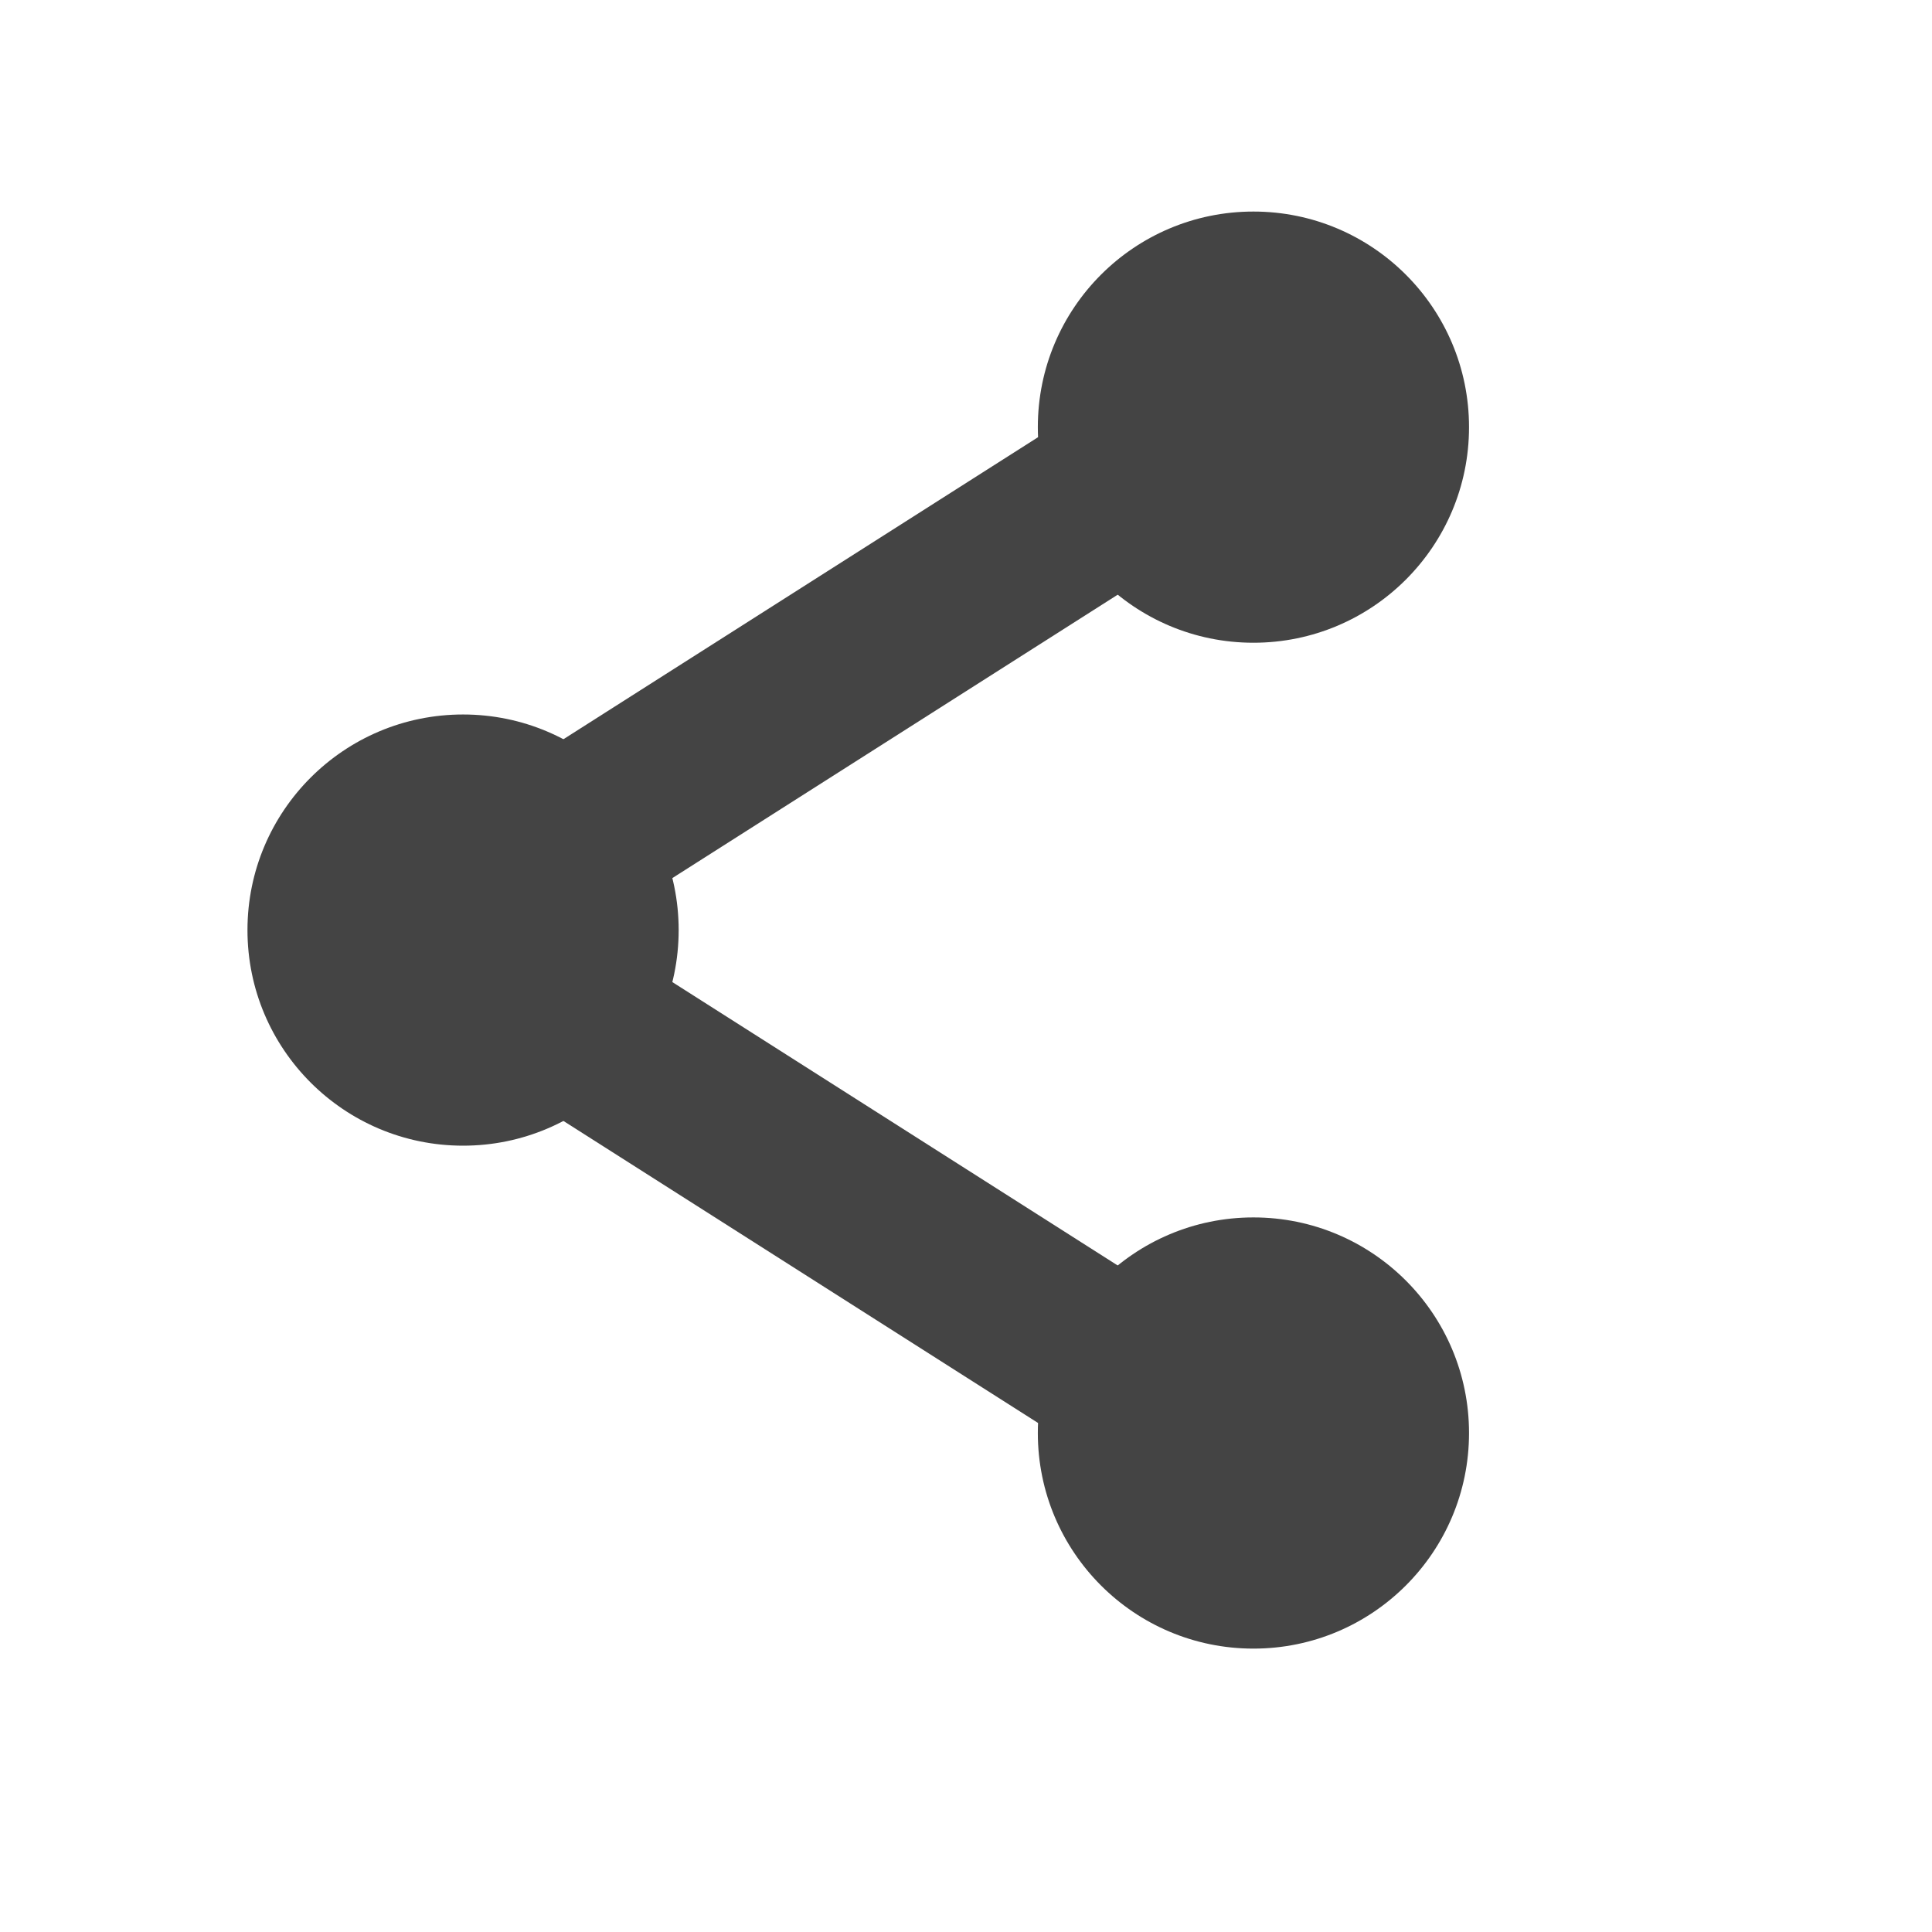
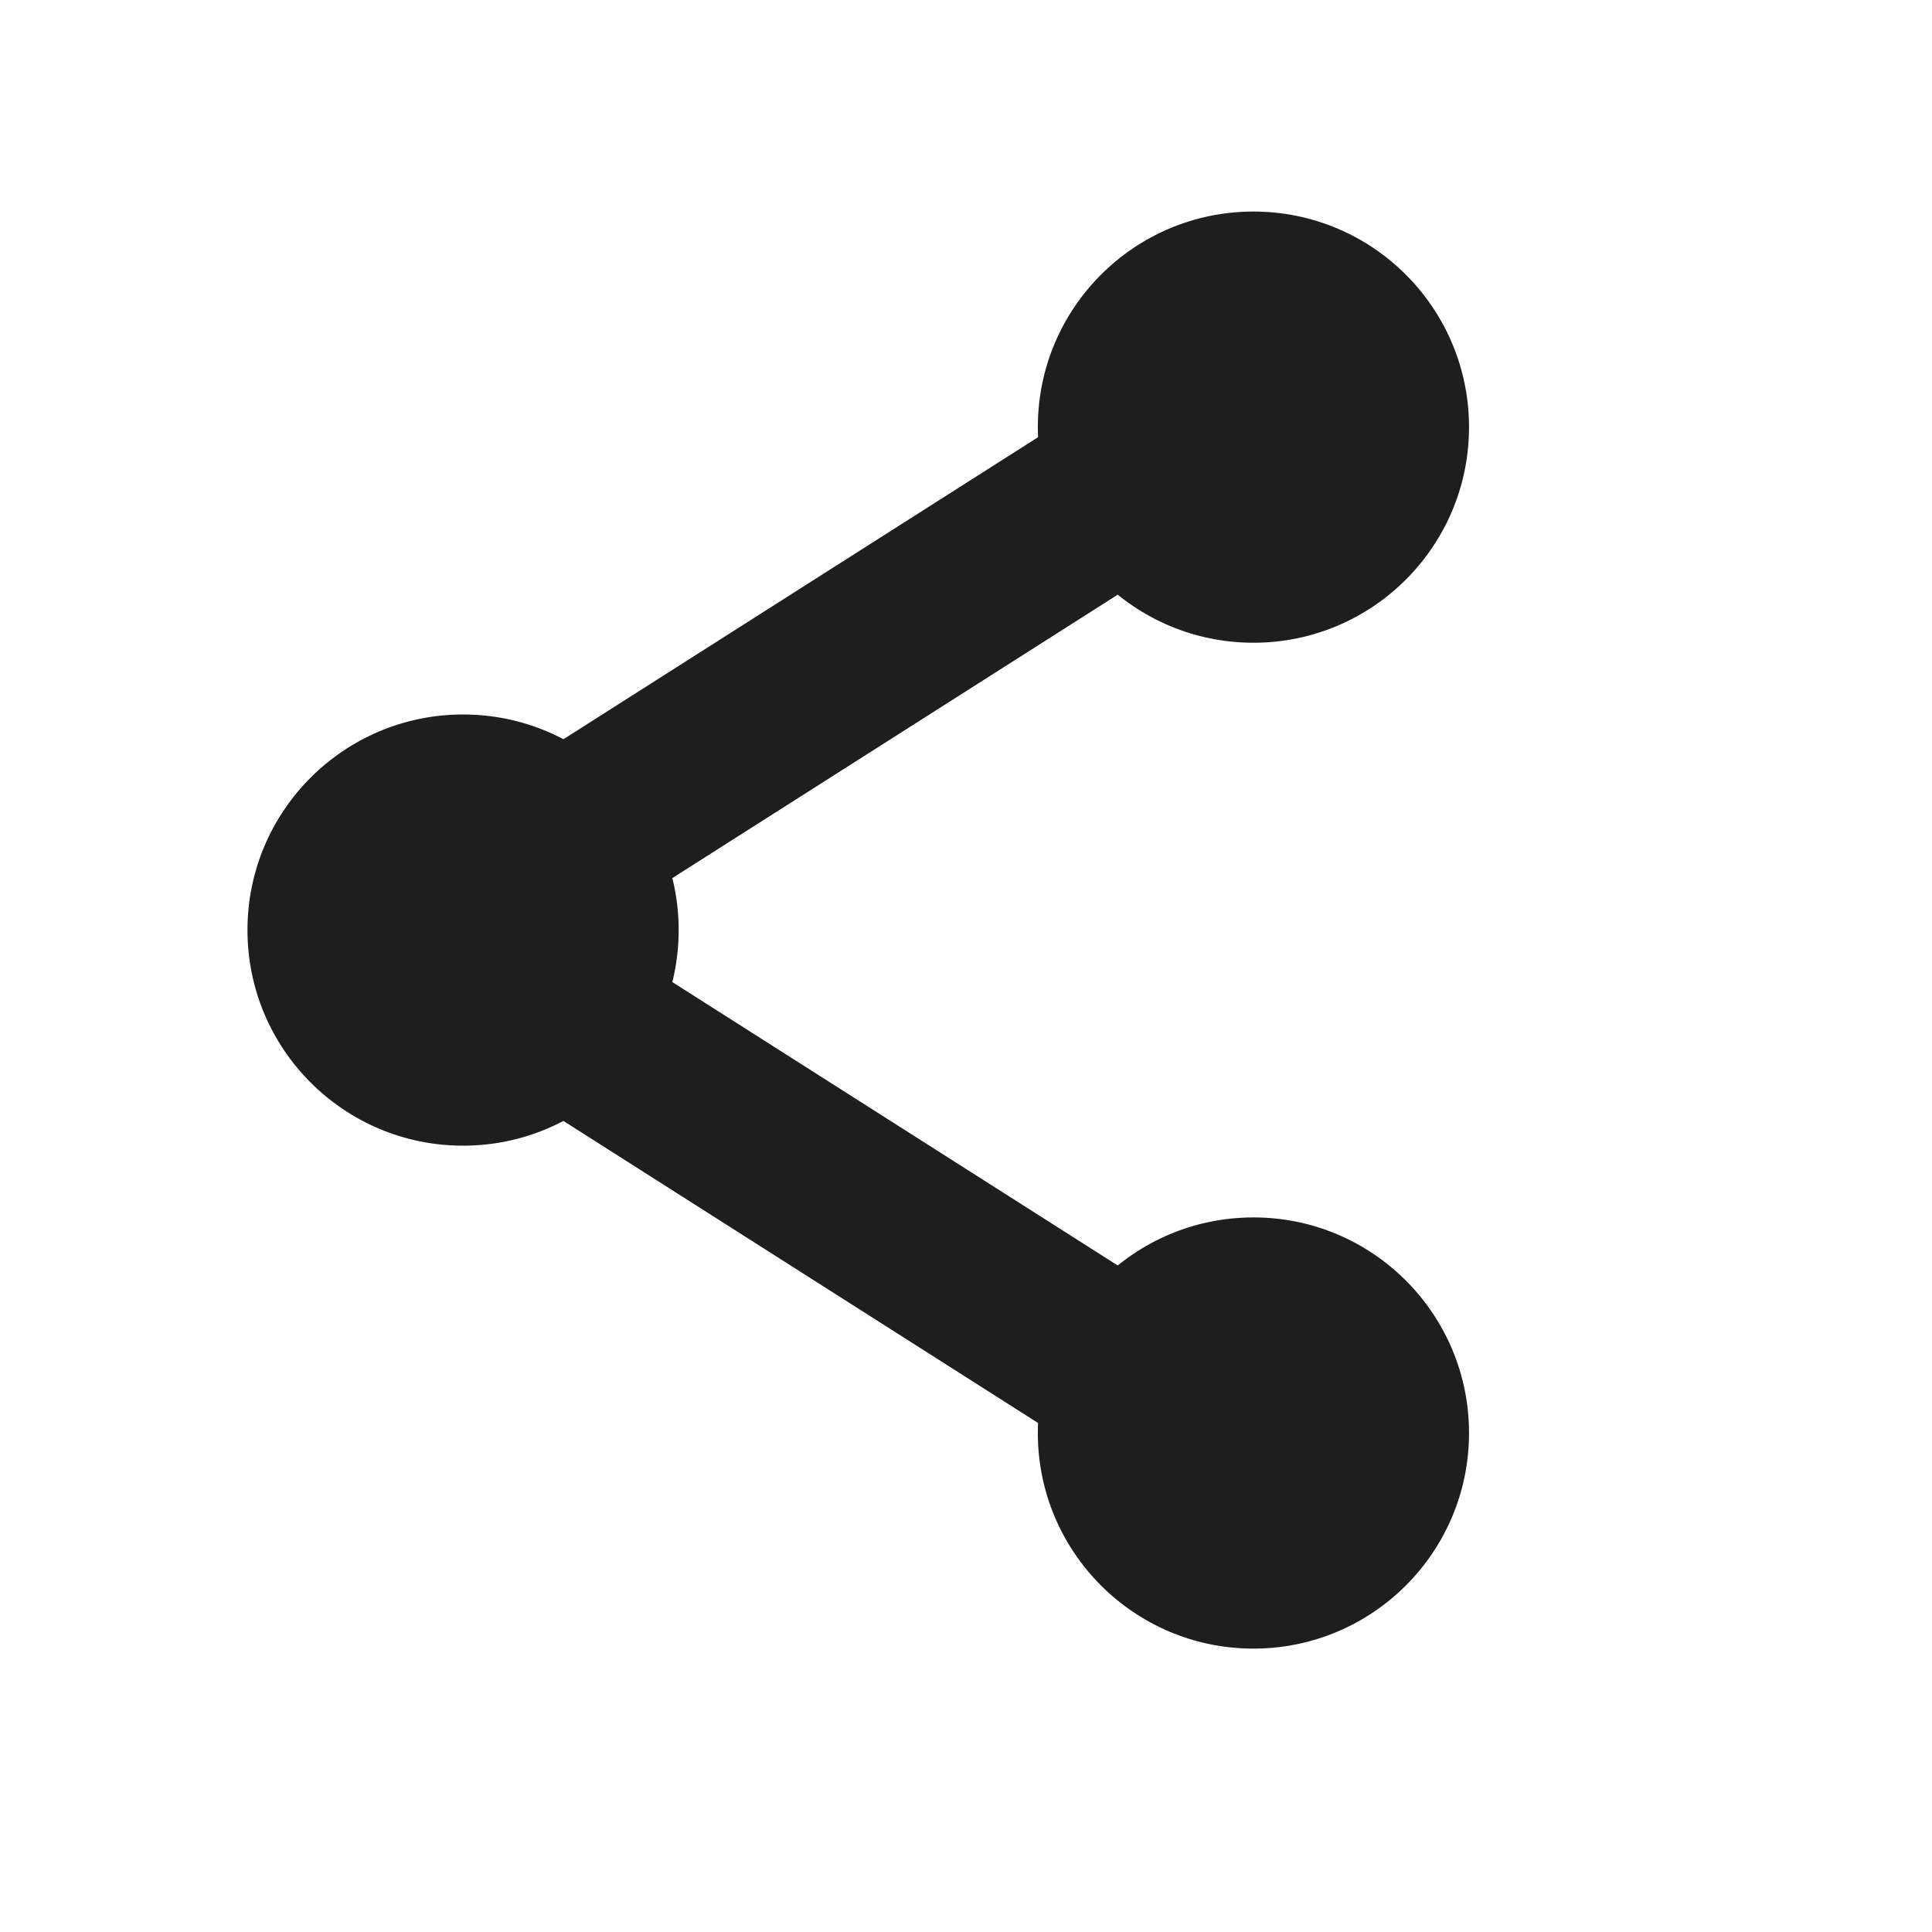
<svg xmlns="http://www.w3.org/2000/svg" width="22" height="22" viewBox="0 0 22 22" fill="none">
-   <path d="M4.863 10.591L13.863 4.864" stroke="#444444" stroke-width="2" stroke-linecap="round" stroke-linejoin="round" />
-   <path d="M4.863 10.591L13.863 16.318" stroke="#444444" stroke-width="2" stroke-linecap="round" stroke-linejoin="round" />
-   <circle cx="14.273" cy="4.864" r="2.455" fill="#444444" />
-   <ellipse cx="14.273" cy="16.318" rx="2.455" ry="2.455" fill="#444444" />
-   <ellipse cx="5.273" cy="10.591" rx="2.455" ry="2.455" fill="#444444" />
+   <path d="M4.863 10.591L13.863 4.864" stroke="#1E1E1E" stroke-width="2" stroke-linecap="round" stroke-linejoin="round" />
+   <path d="M4.863 10.591L13.863 16.318" stroke="#1E1E1E" stroke-width="2" stroke-linecap="round" stroke-linejoin="round" />
+   <circle cx="14.273" cy="4.864" r="2.455" fill="#1E1E1E" />
+   <ellipse cx="14.273" cy="16.318" rx="2.455" ry="2.455" fill="#1E1E1E" />
+   <ellipse cx="5.273" cy="10.591" rx="2.455" ry="2.455" fill="#1E1E1E" />
</svg>
